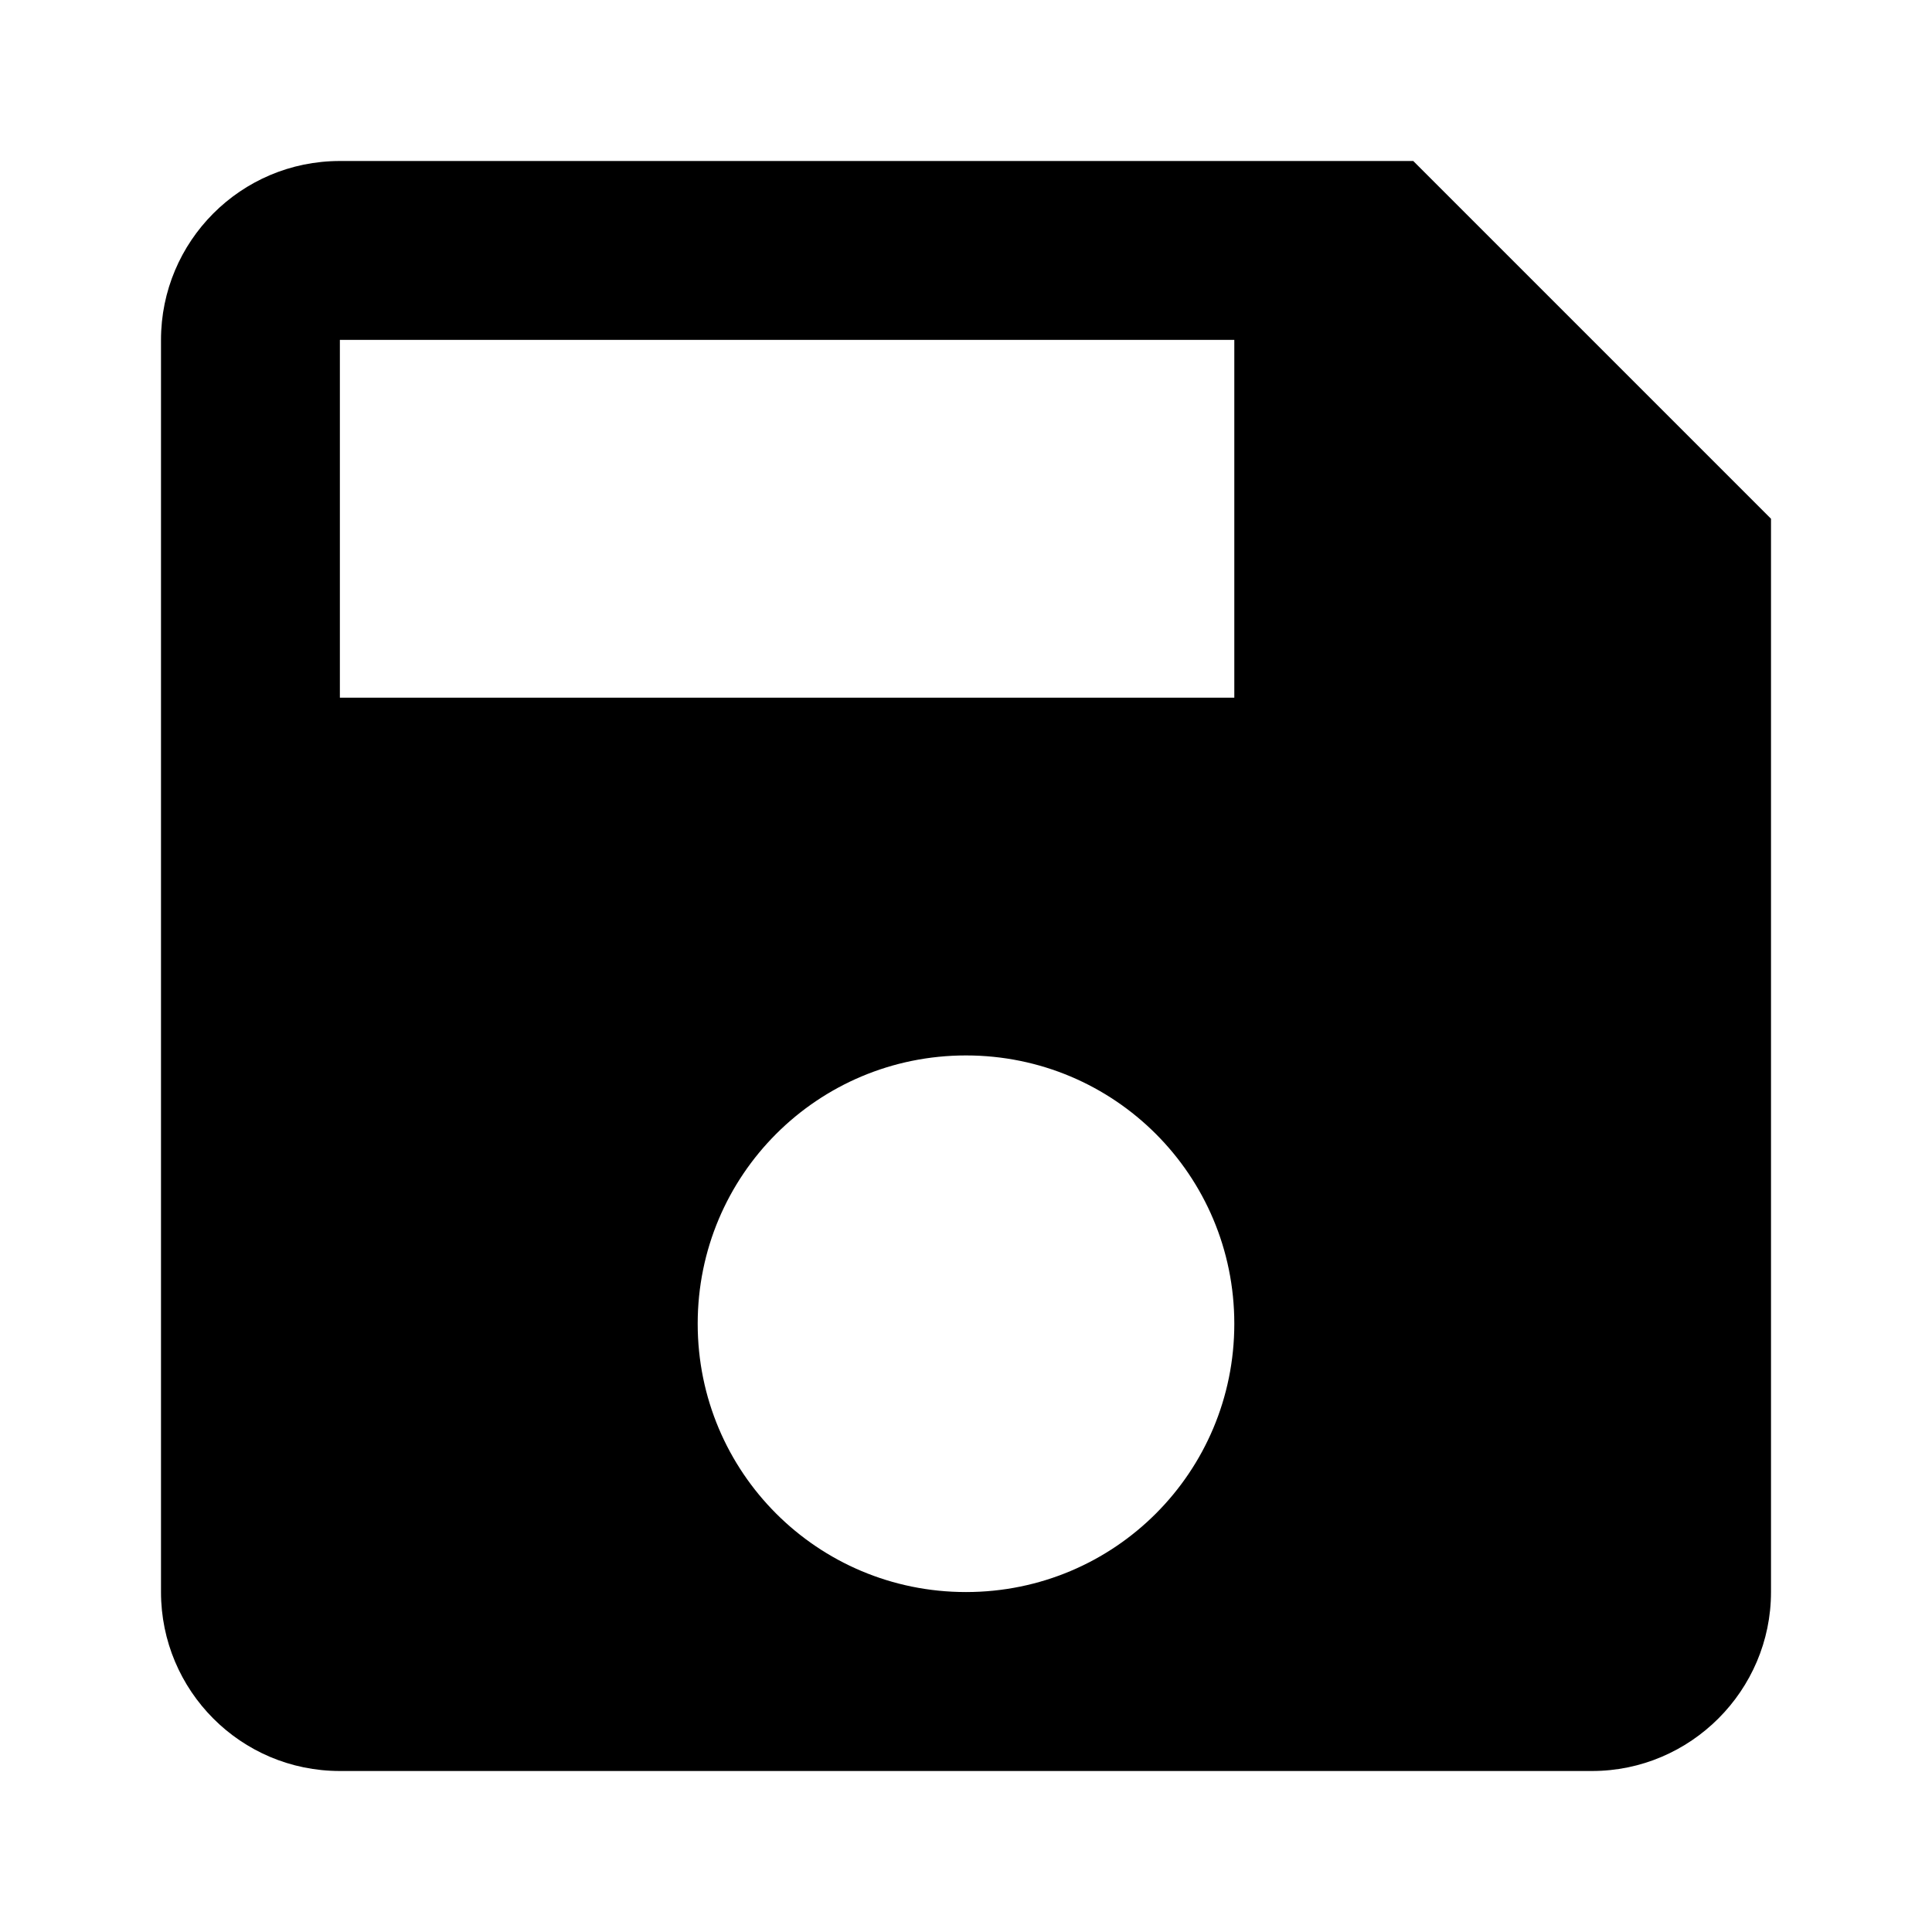
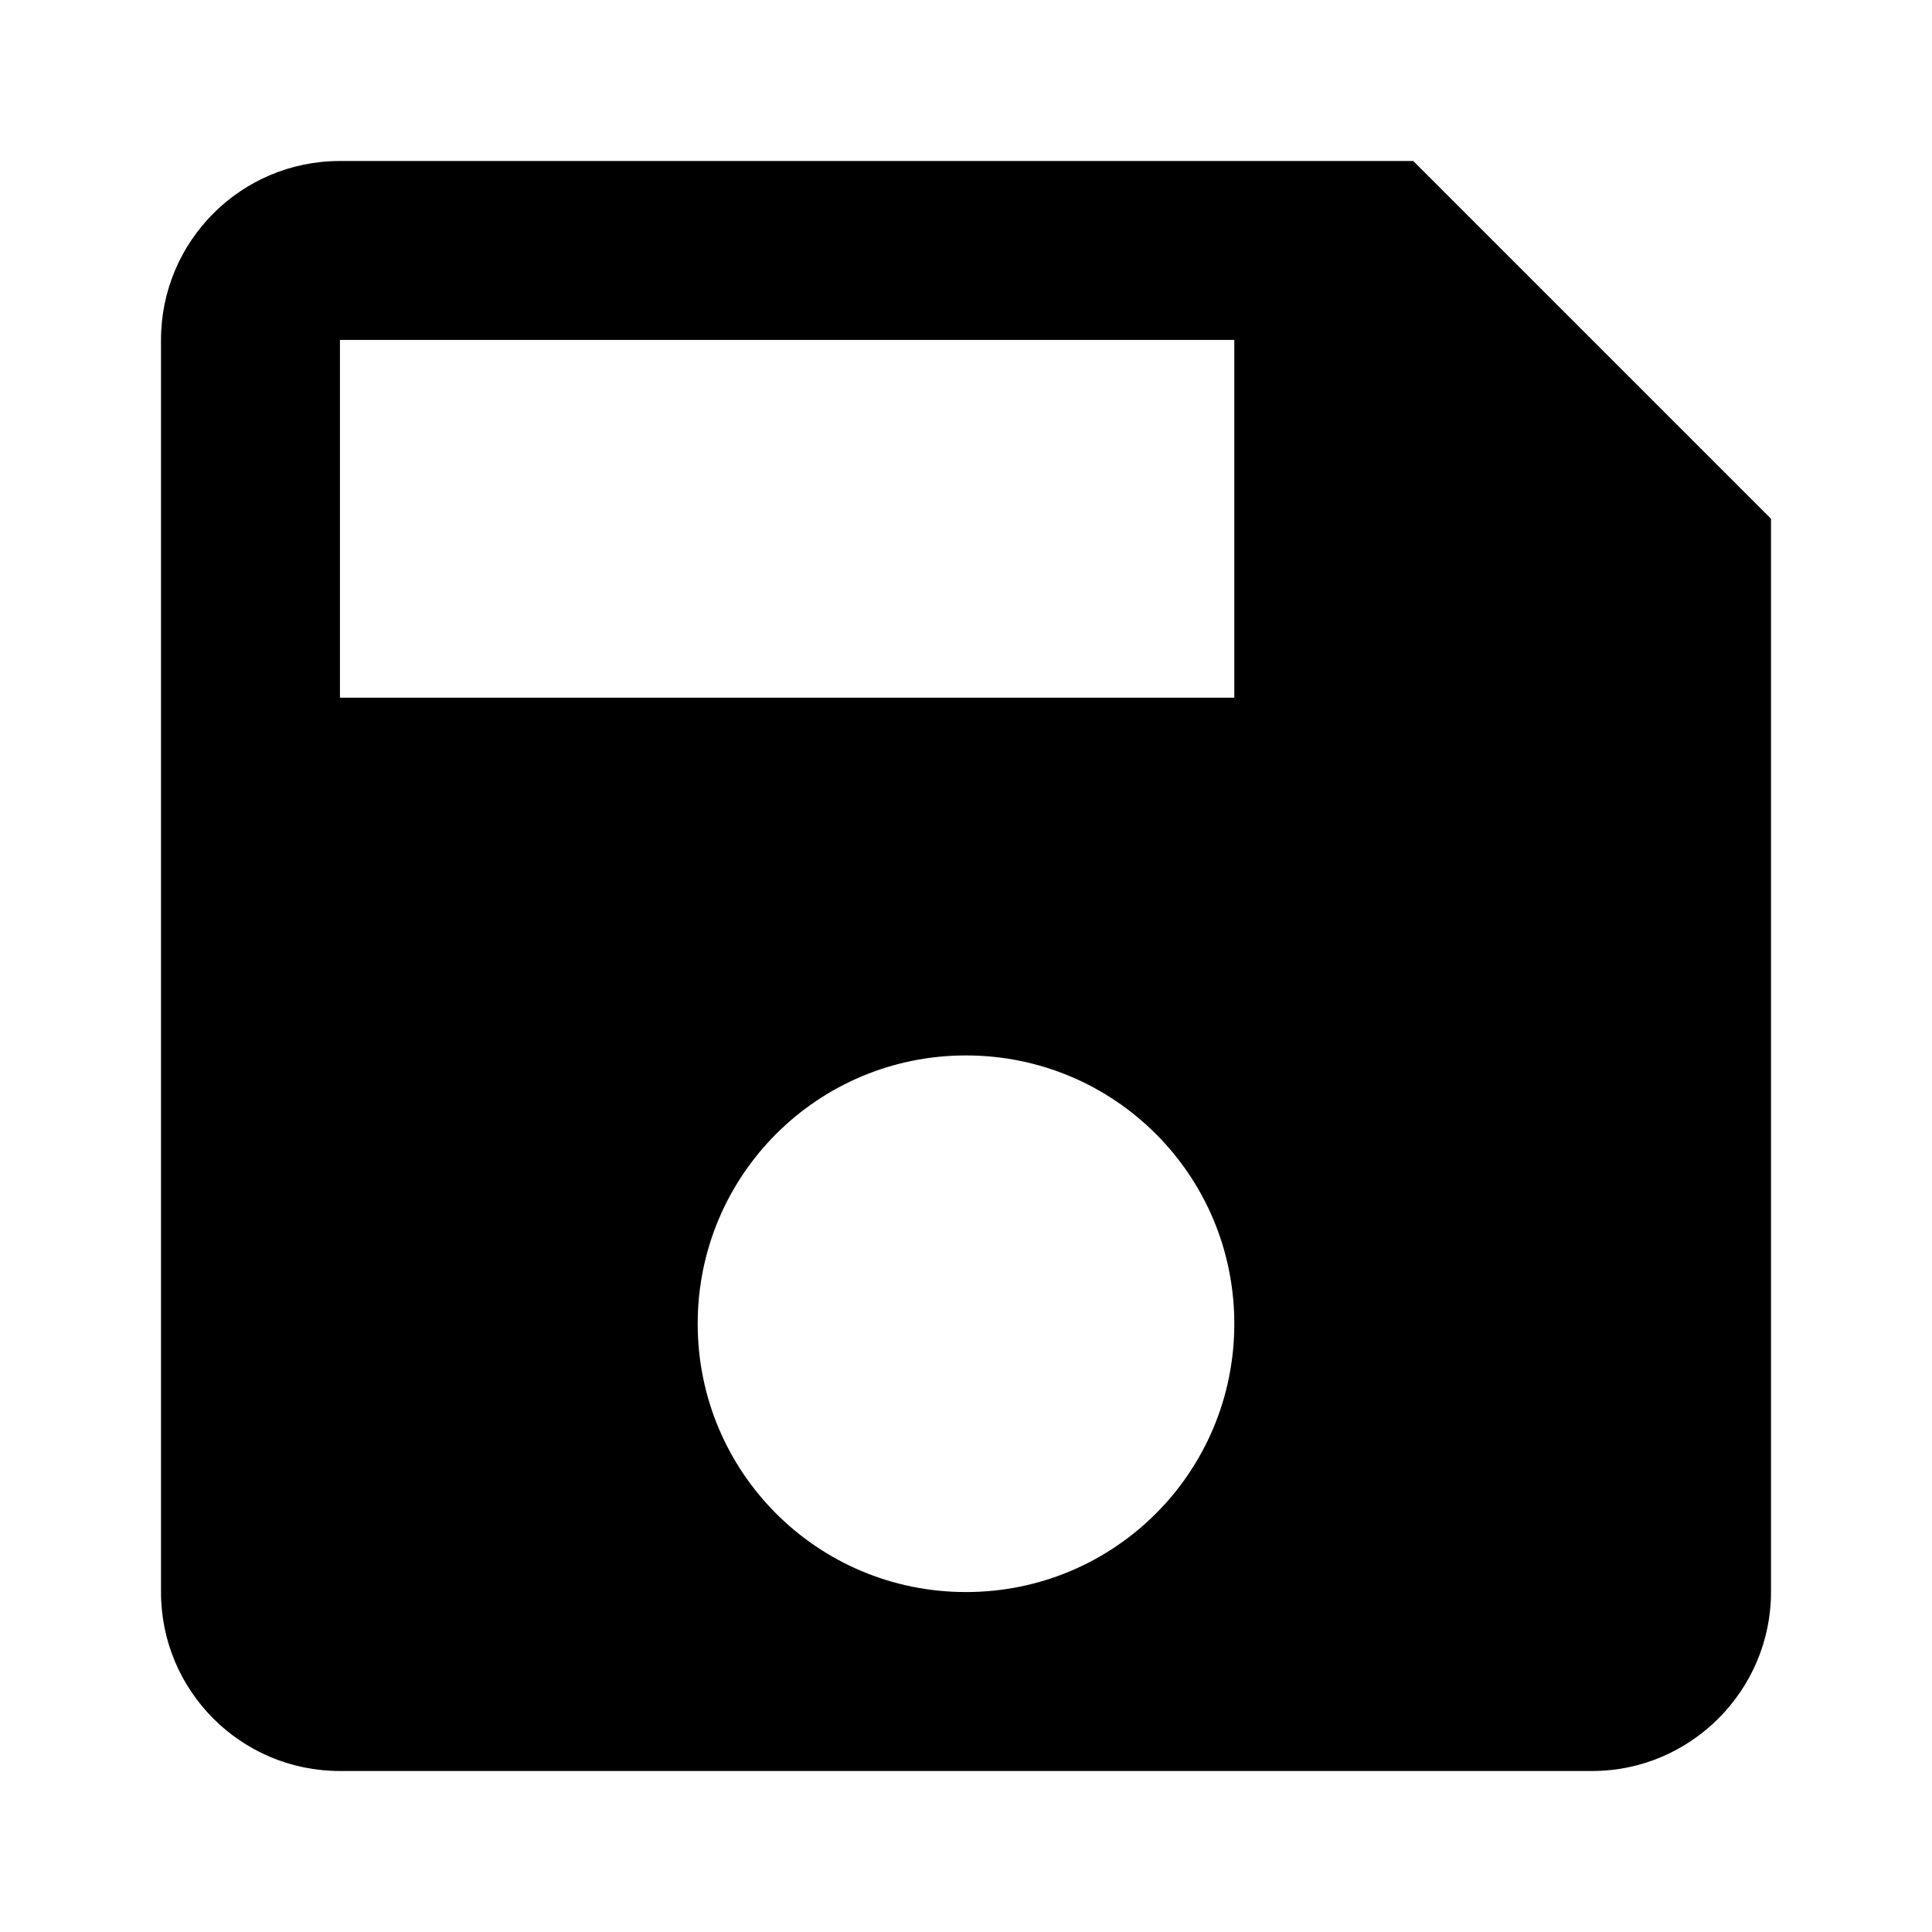
- <svg xmlns="http://www.w3.org/2000/svg" version="1.1" id="icon_save" x="0px" y="0px" width="24px" height="24px" viewBox="0 0 24 24" enable-background="new 0 0 24 24" xml:space="preserve">
-   <path d="M17.556,2H4.222C2.989,2,2,3,2,4.222v15.555C2,21,2.989,22,4.222,22h15.555C21,22,22,21,22,19.777V6.444L17.556,2z   M12,19.777c-1.845,0-3.333-1.488-3.333-3.333s1.489-3.333,3.333-3.333s3.333,1.488,3.333,3.333S13.845,19.777,12,19.777z   M15.333,8.667H4.222V4.222h11.111V8.667z" />
+ <svg xmlns="http://www.w3.org/2000/svg" version="1.1" id="master" x="0px" y="0px" width="24px" height="24px" viewBox="0 0 24 24" enable-background="new 0 0 24 24" xml:space="preserve">
+   <path d="M17.556,2H4.223C2.989,2,2,3,2,4.223v15.556C2,21,2.989,22,4.223,22h15.556C21,22,22,21,22,19.777V6.444L17.556,2z   M12,19.777c-1.845,0-3.333-1.488-3.333-3.333s1.489-3.333,3.333-3.333s3.333,1.488,3.333,3.333S13.845,19.777,12,19.777z   M15.333,8.667H4.223V4.223h11.11V8.667z" />
</svg>
